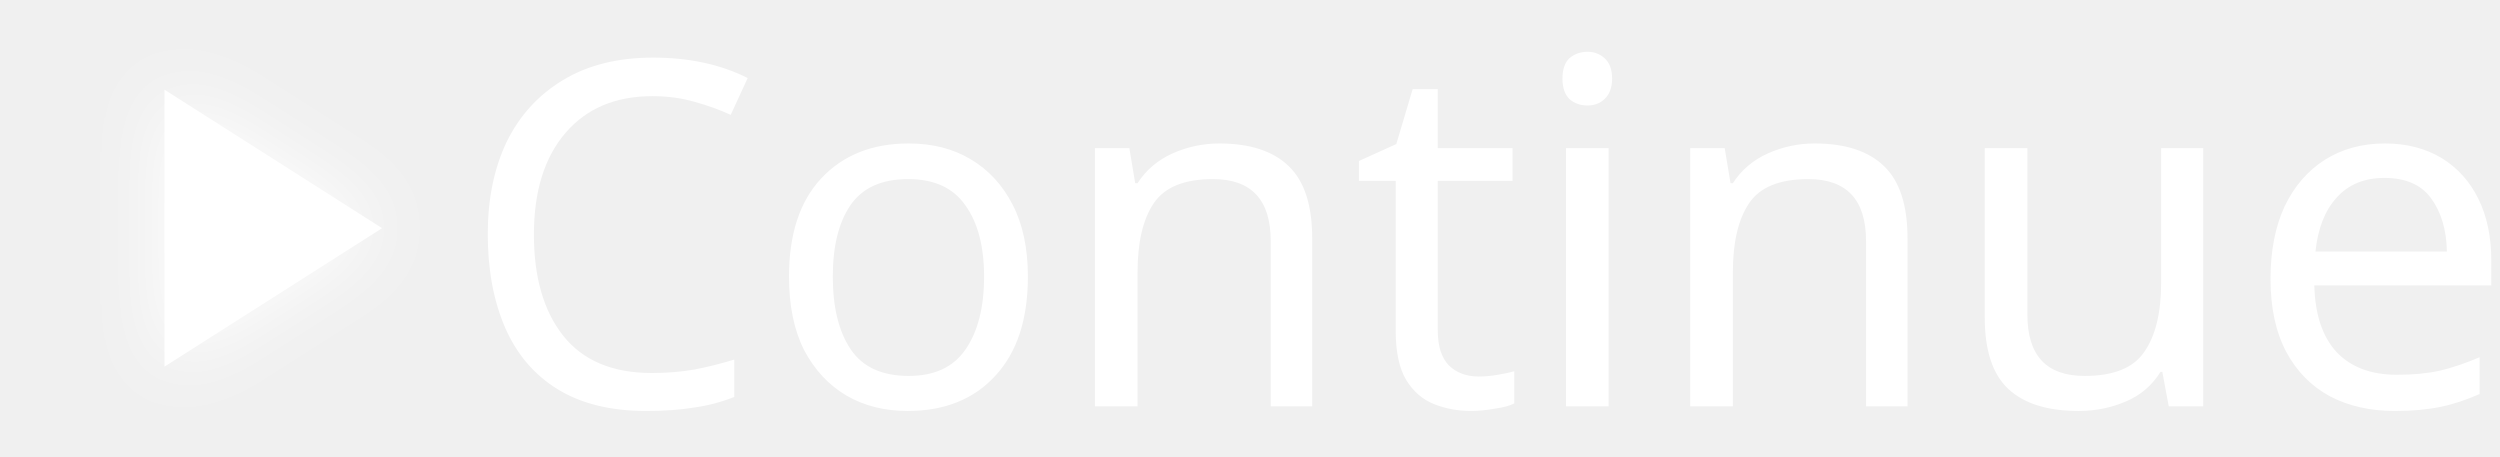
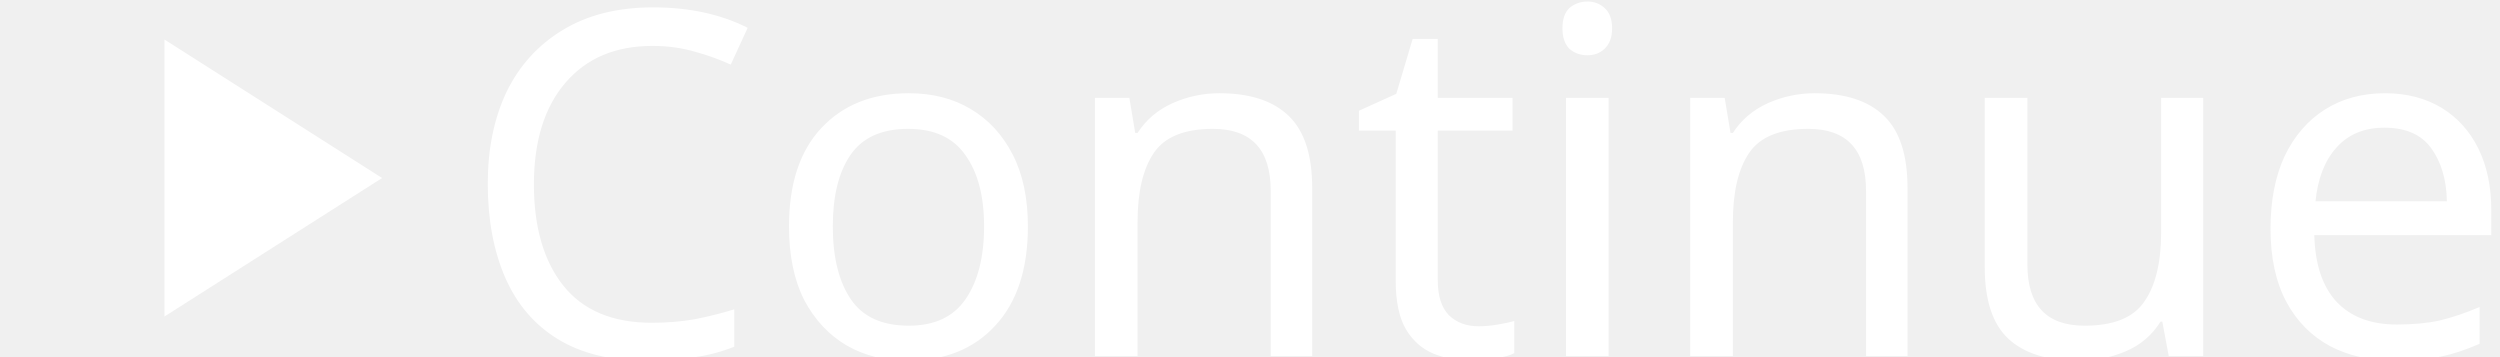
- <svg xmlns="http://www.w3.org/2000/svg" width="252.772" height="46.142" viewBox="0 0 66.879 12.208" version="1.1" id="svg5">
+ <svg xmlns="http://www.w3.org/2000/svg" width="252.772" height="36" viewBox="0 0 66.879 9.525" version="1.1" id="svg5">
  <defs id="defs2">
    <filter style="color-interpolation-filters:sRGB" id="filter864" x="-0.317" y="-0.45" width="1.633" height="1.9">
      <feGaussianBlur stdDeviation="1 1" result="blur" id="feGaussianBlur862" />
    </filter>
    <filter style="color-interpolation-filters:sRGB" id="filter1134" x="-0.412" y="-0.324" width="1.825" height="1.648">
      <feGaussianBlur stdDeviation="1 1" result="blur" id="feGaussianBlur1132" />
    </filter>
  </defs>
  <g id="layer1" transform="translate(-0.7250019,1.341649)">
-     <text xml:space="preserve" style="font-size:12.876px;line-height:1.25;font-family:osifont;-inkscape-font-specification:osifont;fill:#ffffff;fill-opacity:1;stroke-width:0.322" x="12.994" y="9.525" id="text5998">
-       <tspan id="tspan5996" style="fill:#ffffff;fill-opacity:1;stroke-width:0.322" x="12.994" y="9.525">Continue</tspan>
+     <text xml:space="preserve" style="font-size:12.876px;line-height:1.25;font-family:osifont;-inkscape-font-specification:osifont;fill:#ffffff;fill-opacity:1;stroke-width:0.322" x="12.994" y="8.183" id="text5998">
+       <tspan id="tspan5996" style="fill:#ffffff;fill-opacity:1;stroke-width:0.322" x="12.994" y="8.183">Continue</tspan>
    </text>
-     <g id="g1156" transform="translate(-3.379648,-17.73601)">
-       <path d="m 8.505,18.794 v 7.408 l 5.821,-3.704 z" id="path1108" style="fill:#ffffff;fill-opacity:1;stroke-width:0.265;filter:url(#filter1134)" />
-       <path d="m 8.505,18.794 v 7.408 l 5.821,-3.704 z" id="path991" style="fill:#ffffff;fill-opacity:1;stroke-width:0.265" />
+     <path d="M 5.125,-0.283 V 7.125 l 5.821,-3.704 z" id="path991" style="fill:#ffffff;fill-opacity:1;stroke-width:0.265" />
+     <g id="g7547" transform="translate(-4.355465,-18.12266)">
+       <g id="g845" transform="translate(-54.2336,8.209813)">
+         <g id="g842" transform="matrix(0.2645833,0,0,0.2645833,59.31406,8.844788)">
+           <g id="g831" transform="translate(0.3380477,-3.596822)">
+             <g id="g830">
+               <g id="g15193" transform="translate(-0.6164398)">
+                 <text xml:space="preserve" style="font-size:20.362px;line-height:1.25;font-family:osifont;-inkscape-font-specification:osifont;stroke-width:0.509" x="-3.102" y="-1.971" id="text6689">
+                   <tspan x="-3.102" y="-1.971" style="stroke-width:0.509" id="tspan11469">modified: resized, recolored, added text</tspan>
+                 </text>
+               </g>
+             </g>
+           </g>
+         </g>
+       </g>
    </g>
  </g>
</svg>
